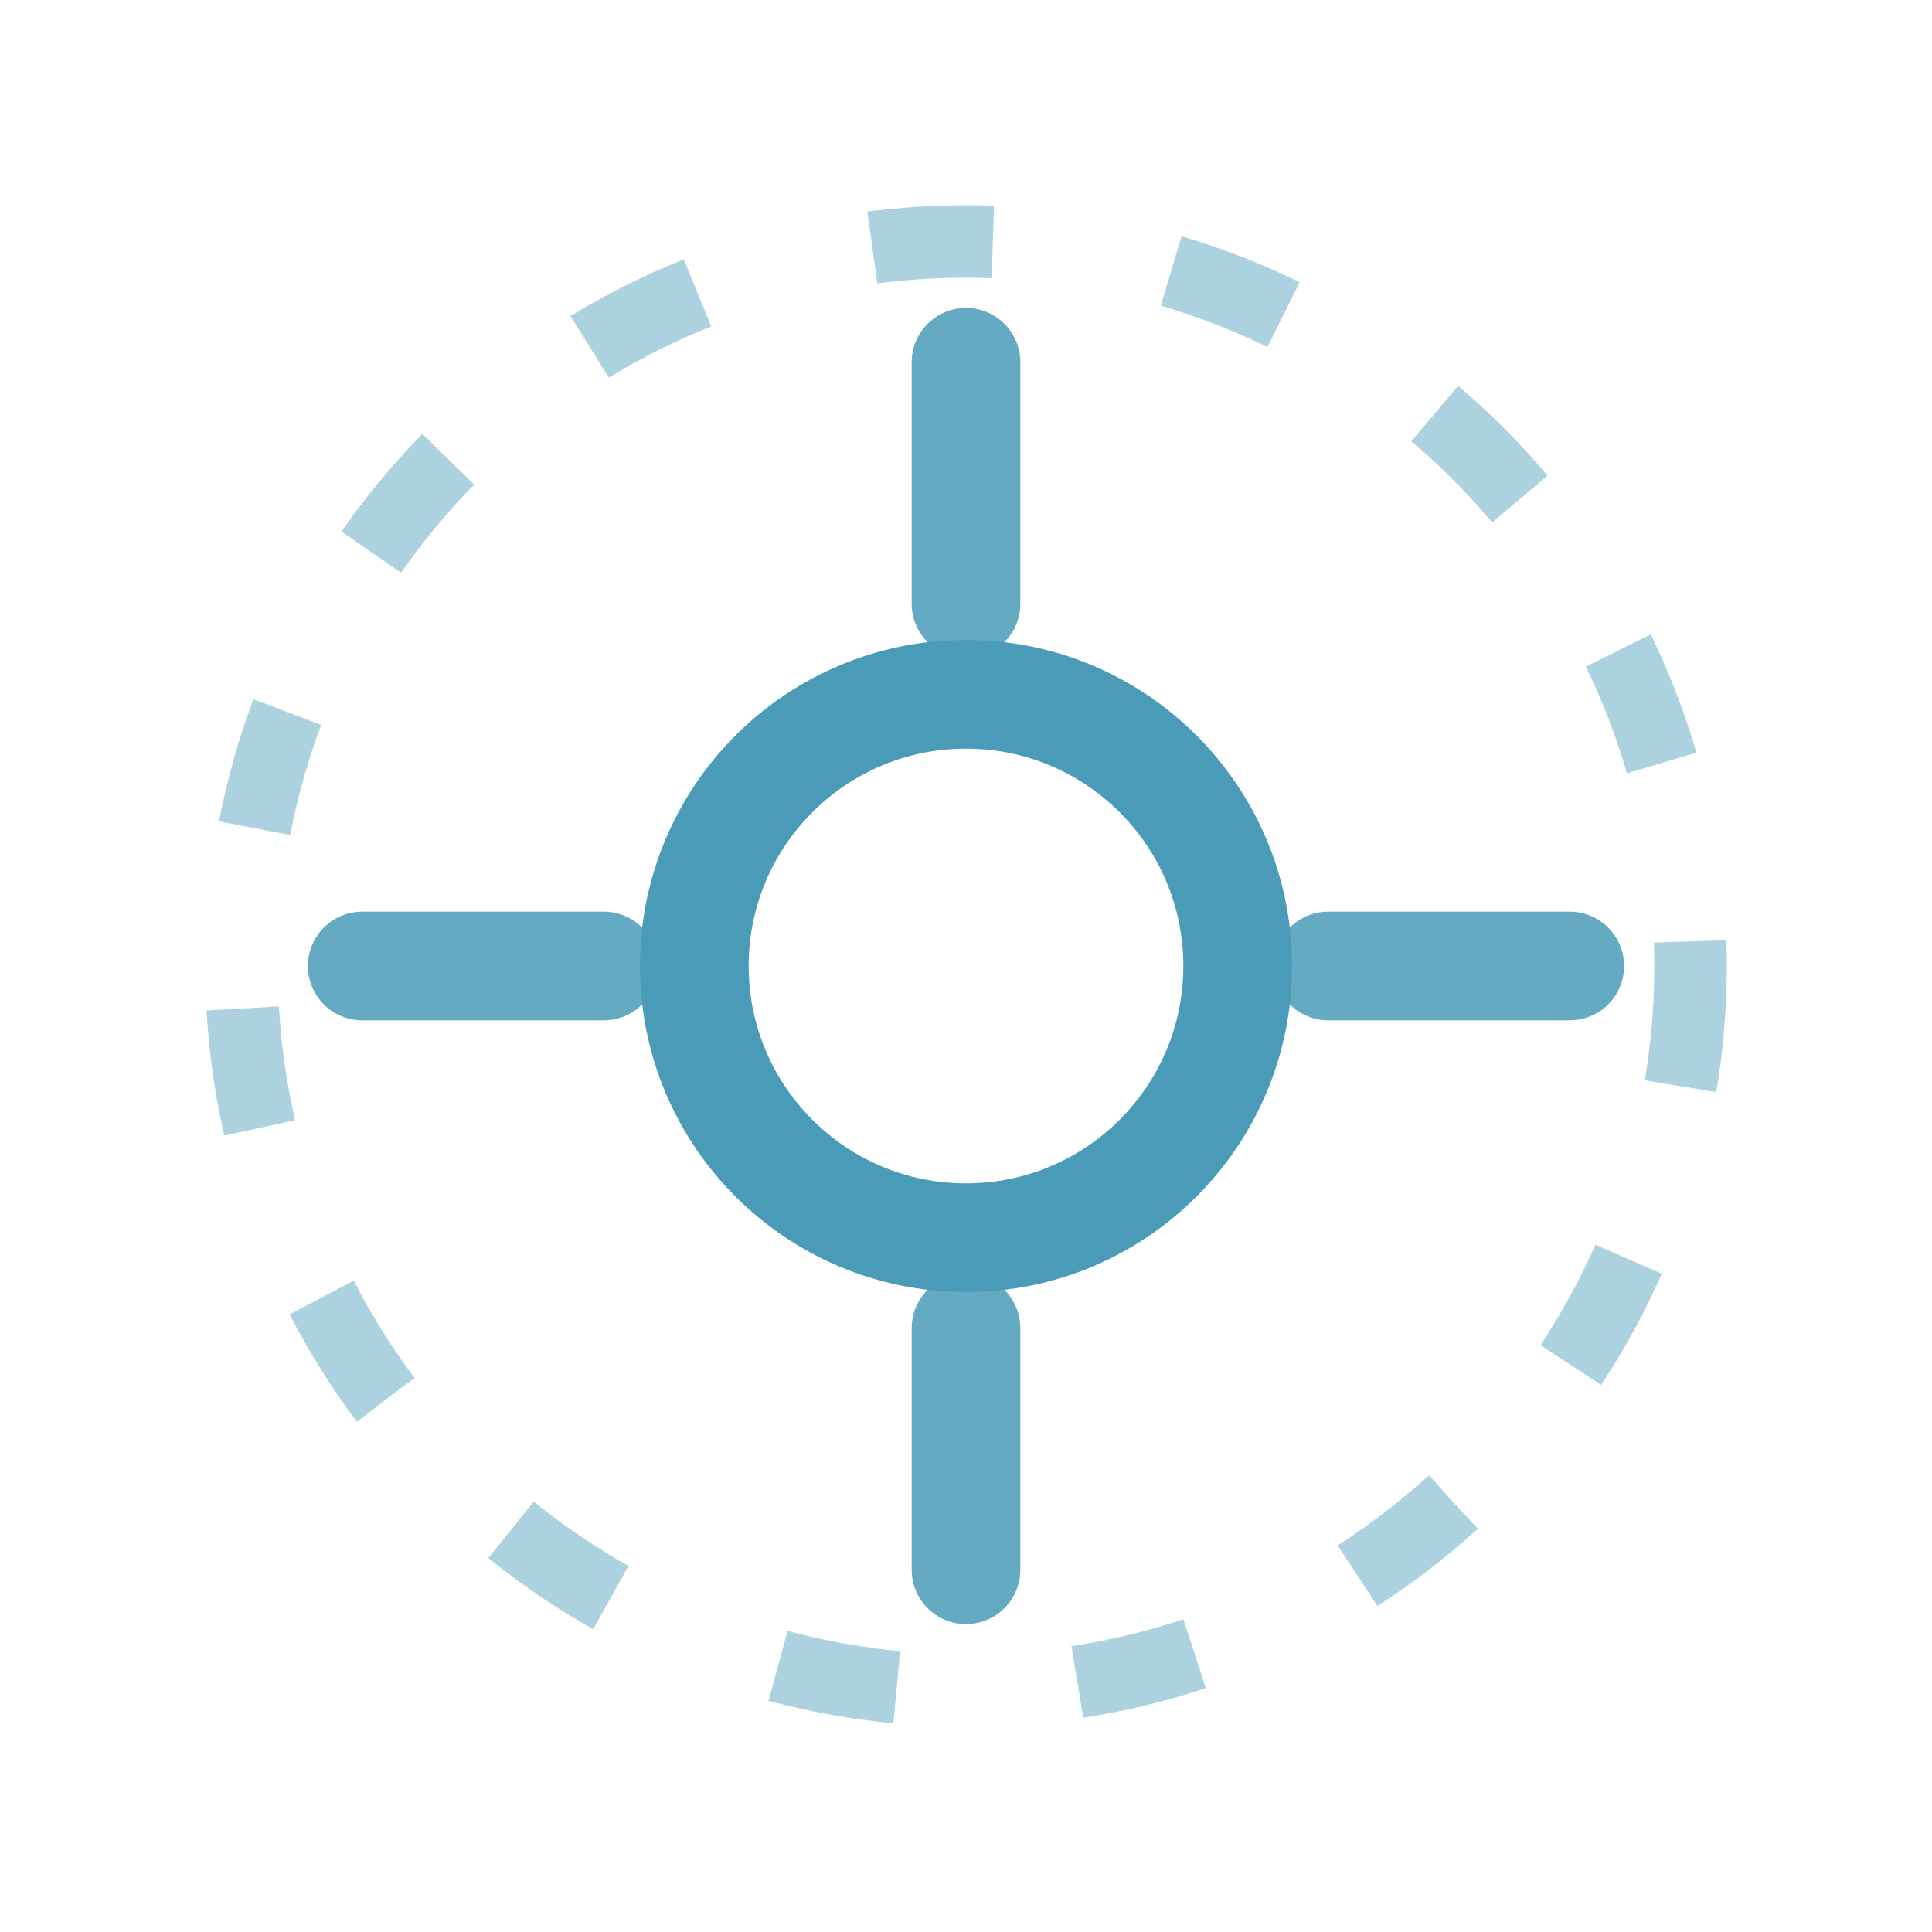
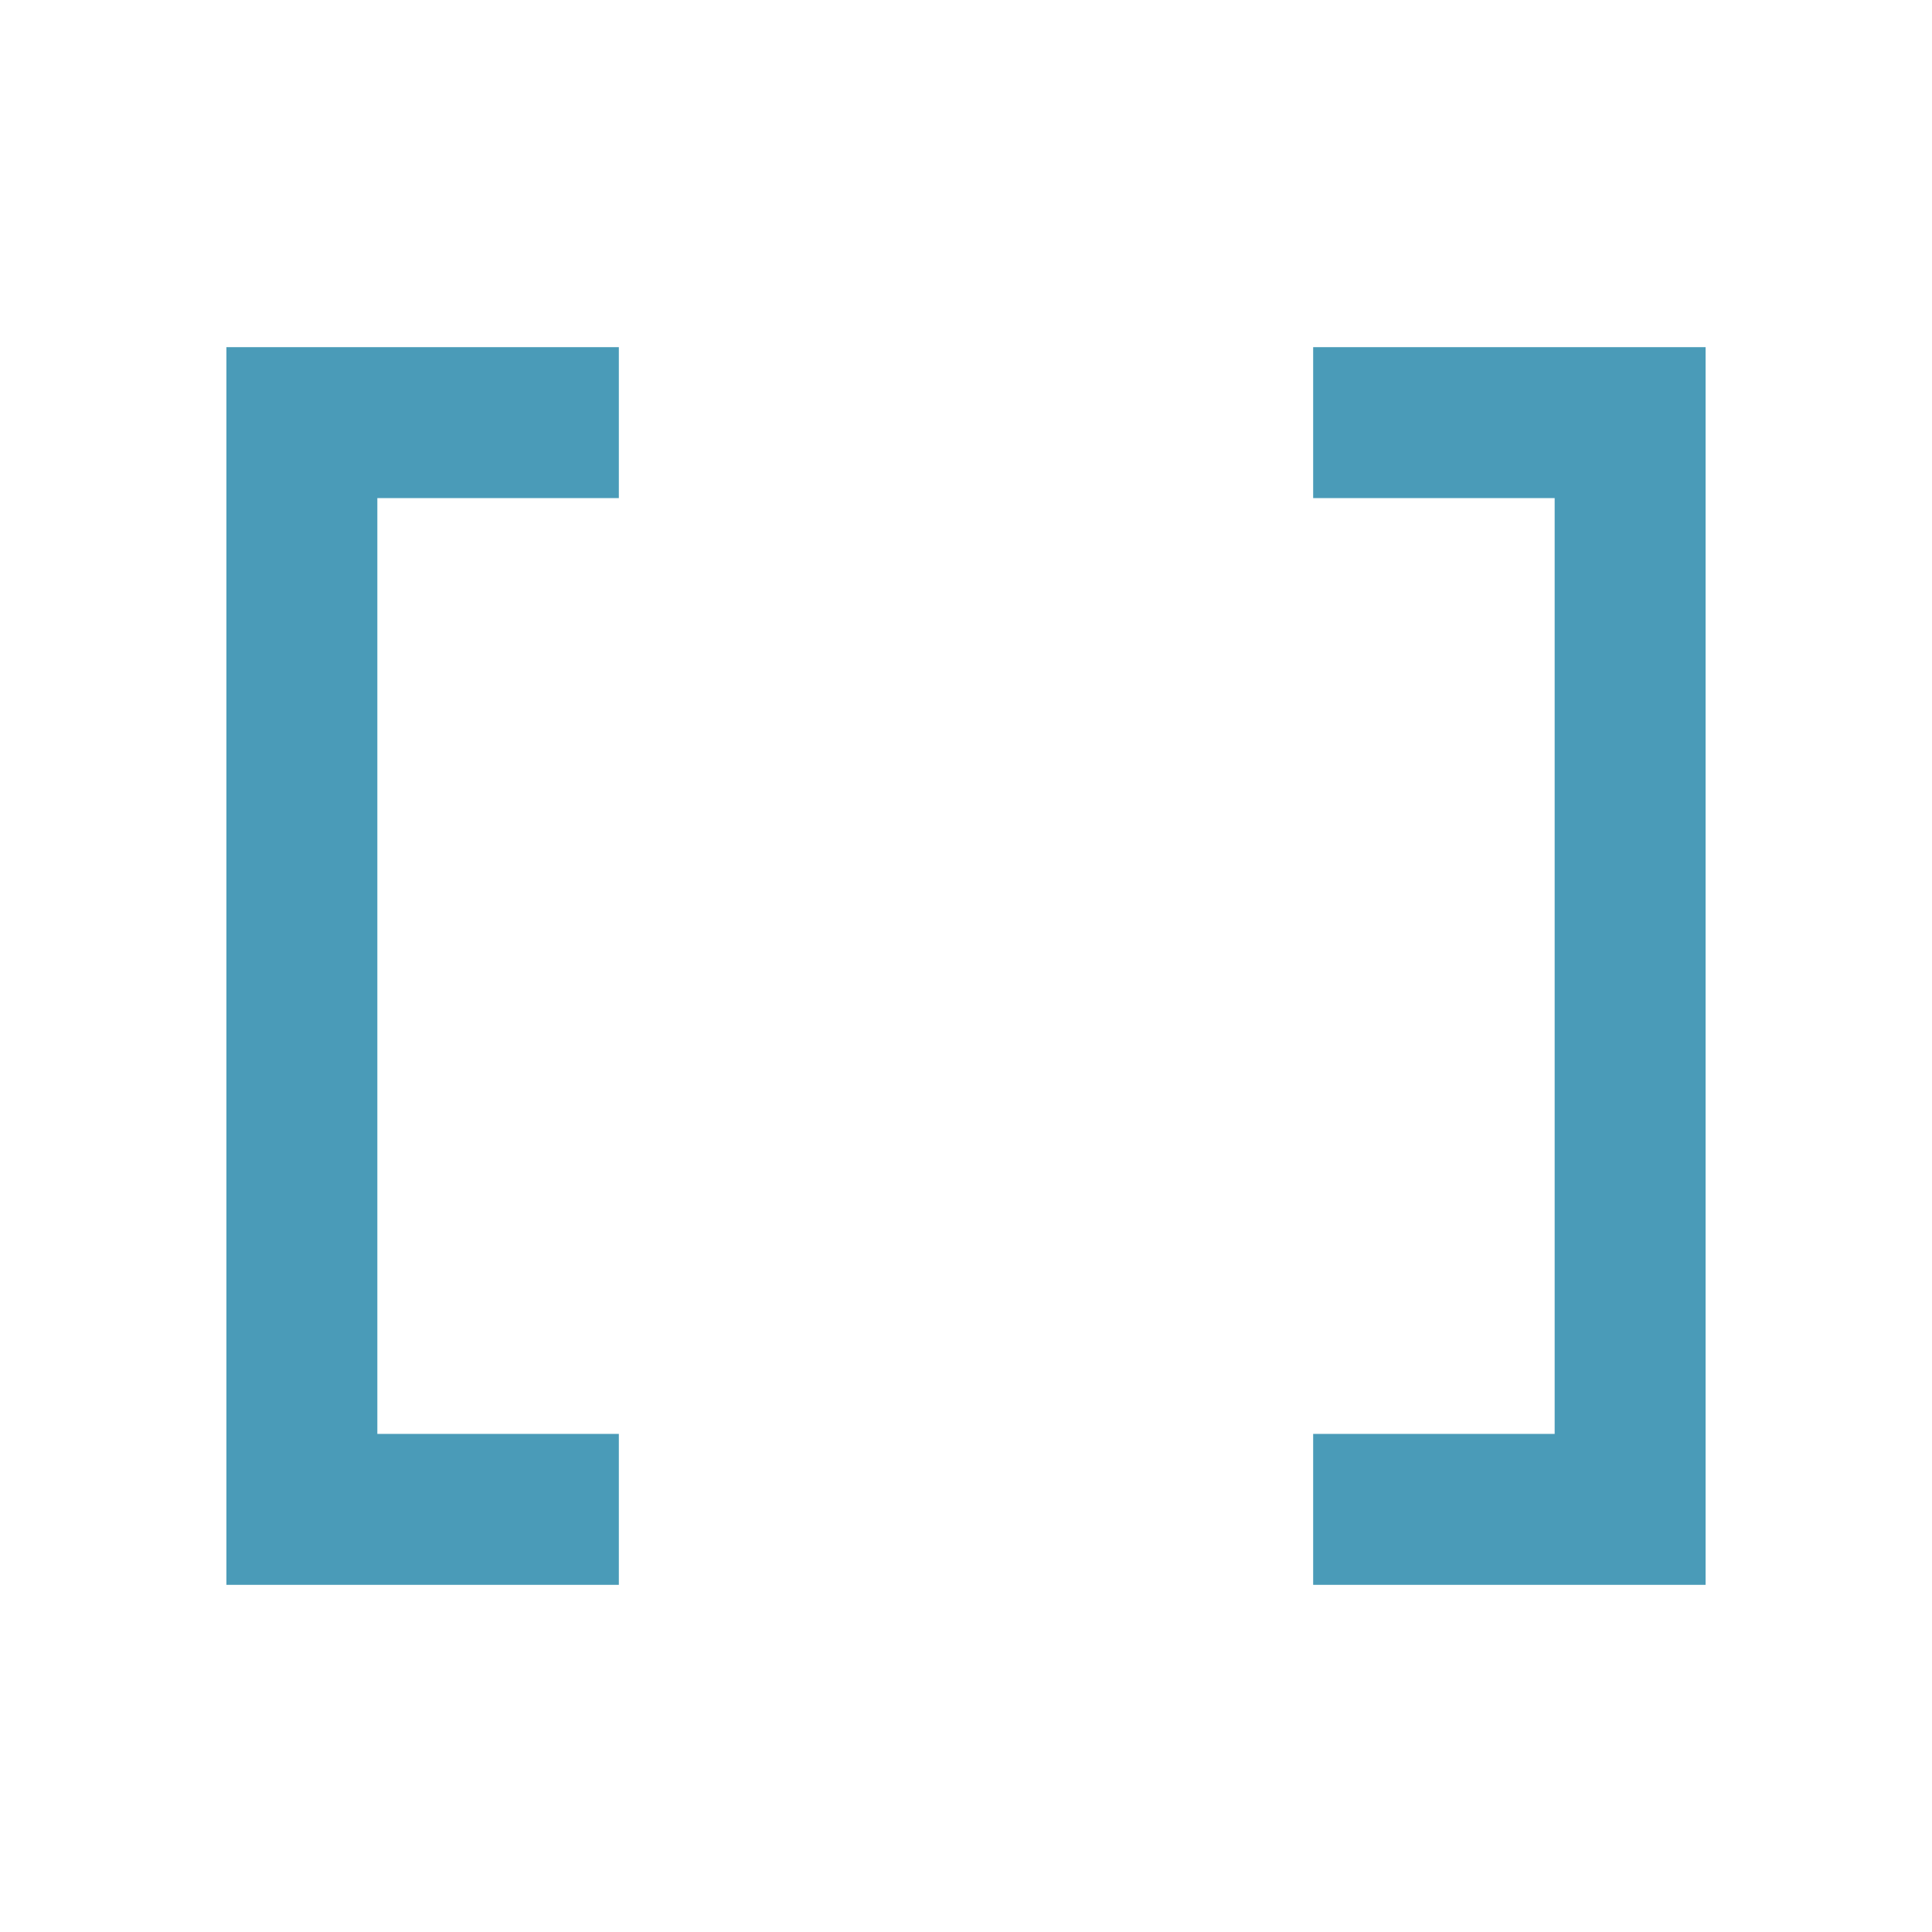
<svg xmlns="http://www.w3.org/2000/svg" viewBox="0 0 64 64" width="64" height="64" role="img" aria-label="appsynergy mark">
-   <circle cx="32" cy="32" r="9" fill="none" stroke="#4a9bb8" stroke-width="3.6" />
-   <g stroke="#4a9bb8" stroke-width="3.6" stroke-linecap="round" opacity="0.85">
-     <line x1="32" y1="12" x2="32" y2="20" />
-     <line x1="32" y1="44" x2="32" y2="52" />
-     <line x1="12" y1="32" x2="20" y2="32" />
-     <line x1="44" y1="32" x2="52" y2="32" />
-   </g>
-   <circle cx="32" cy="32" r="24" fill="none" stroke="#4a9bb8" stroke-opacity="0.45" stroke-width="2.4" stroke-dasharray="4 6" />
+   <path d="M18 14 L10 14 L10 50 L18 50" fill="none" stroke="#4a9bb8" stroke-width="5" stroke-linecap="square" />
+   <path d="M46 14 L54 14 L54 50 L46 50" fill="none" stroke="#4a9bb8" stroke-width="5" stroke-linecap="square" />
</svg>
